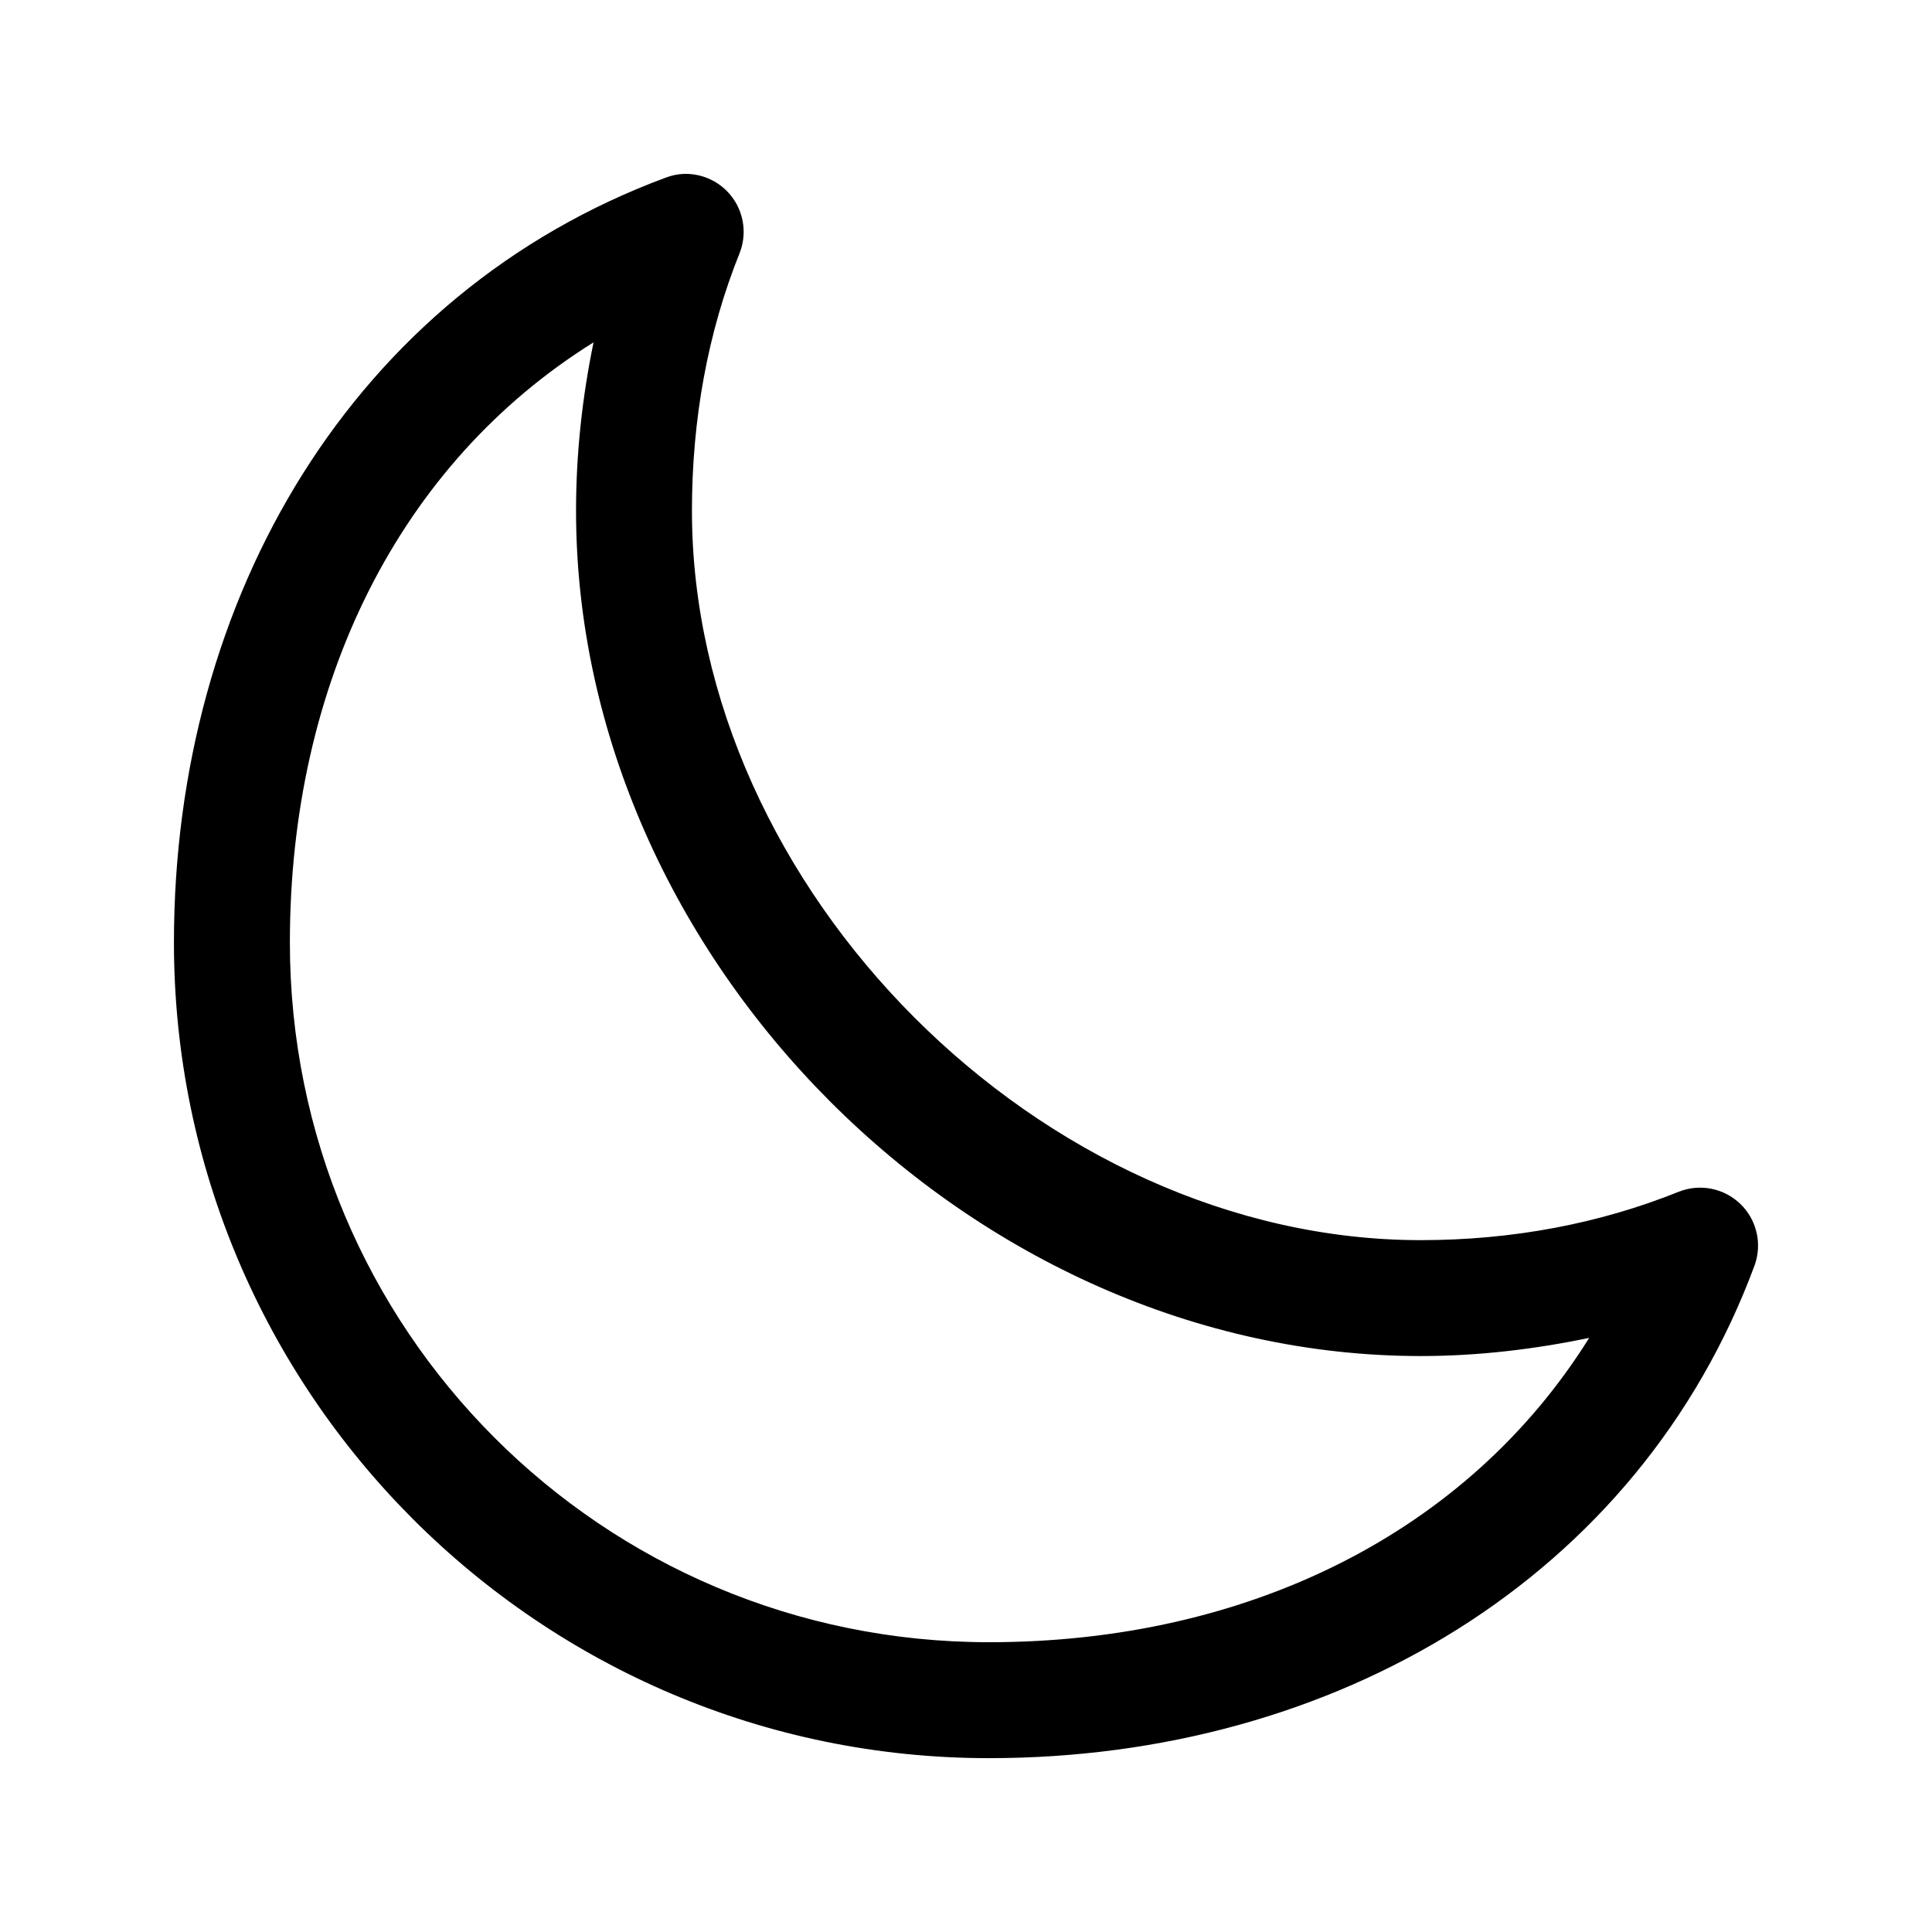
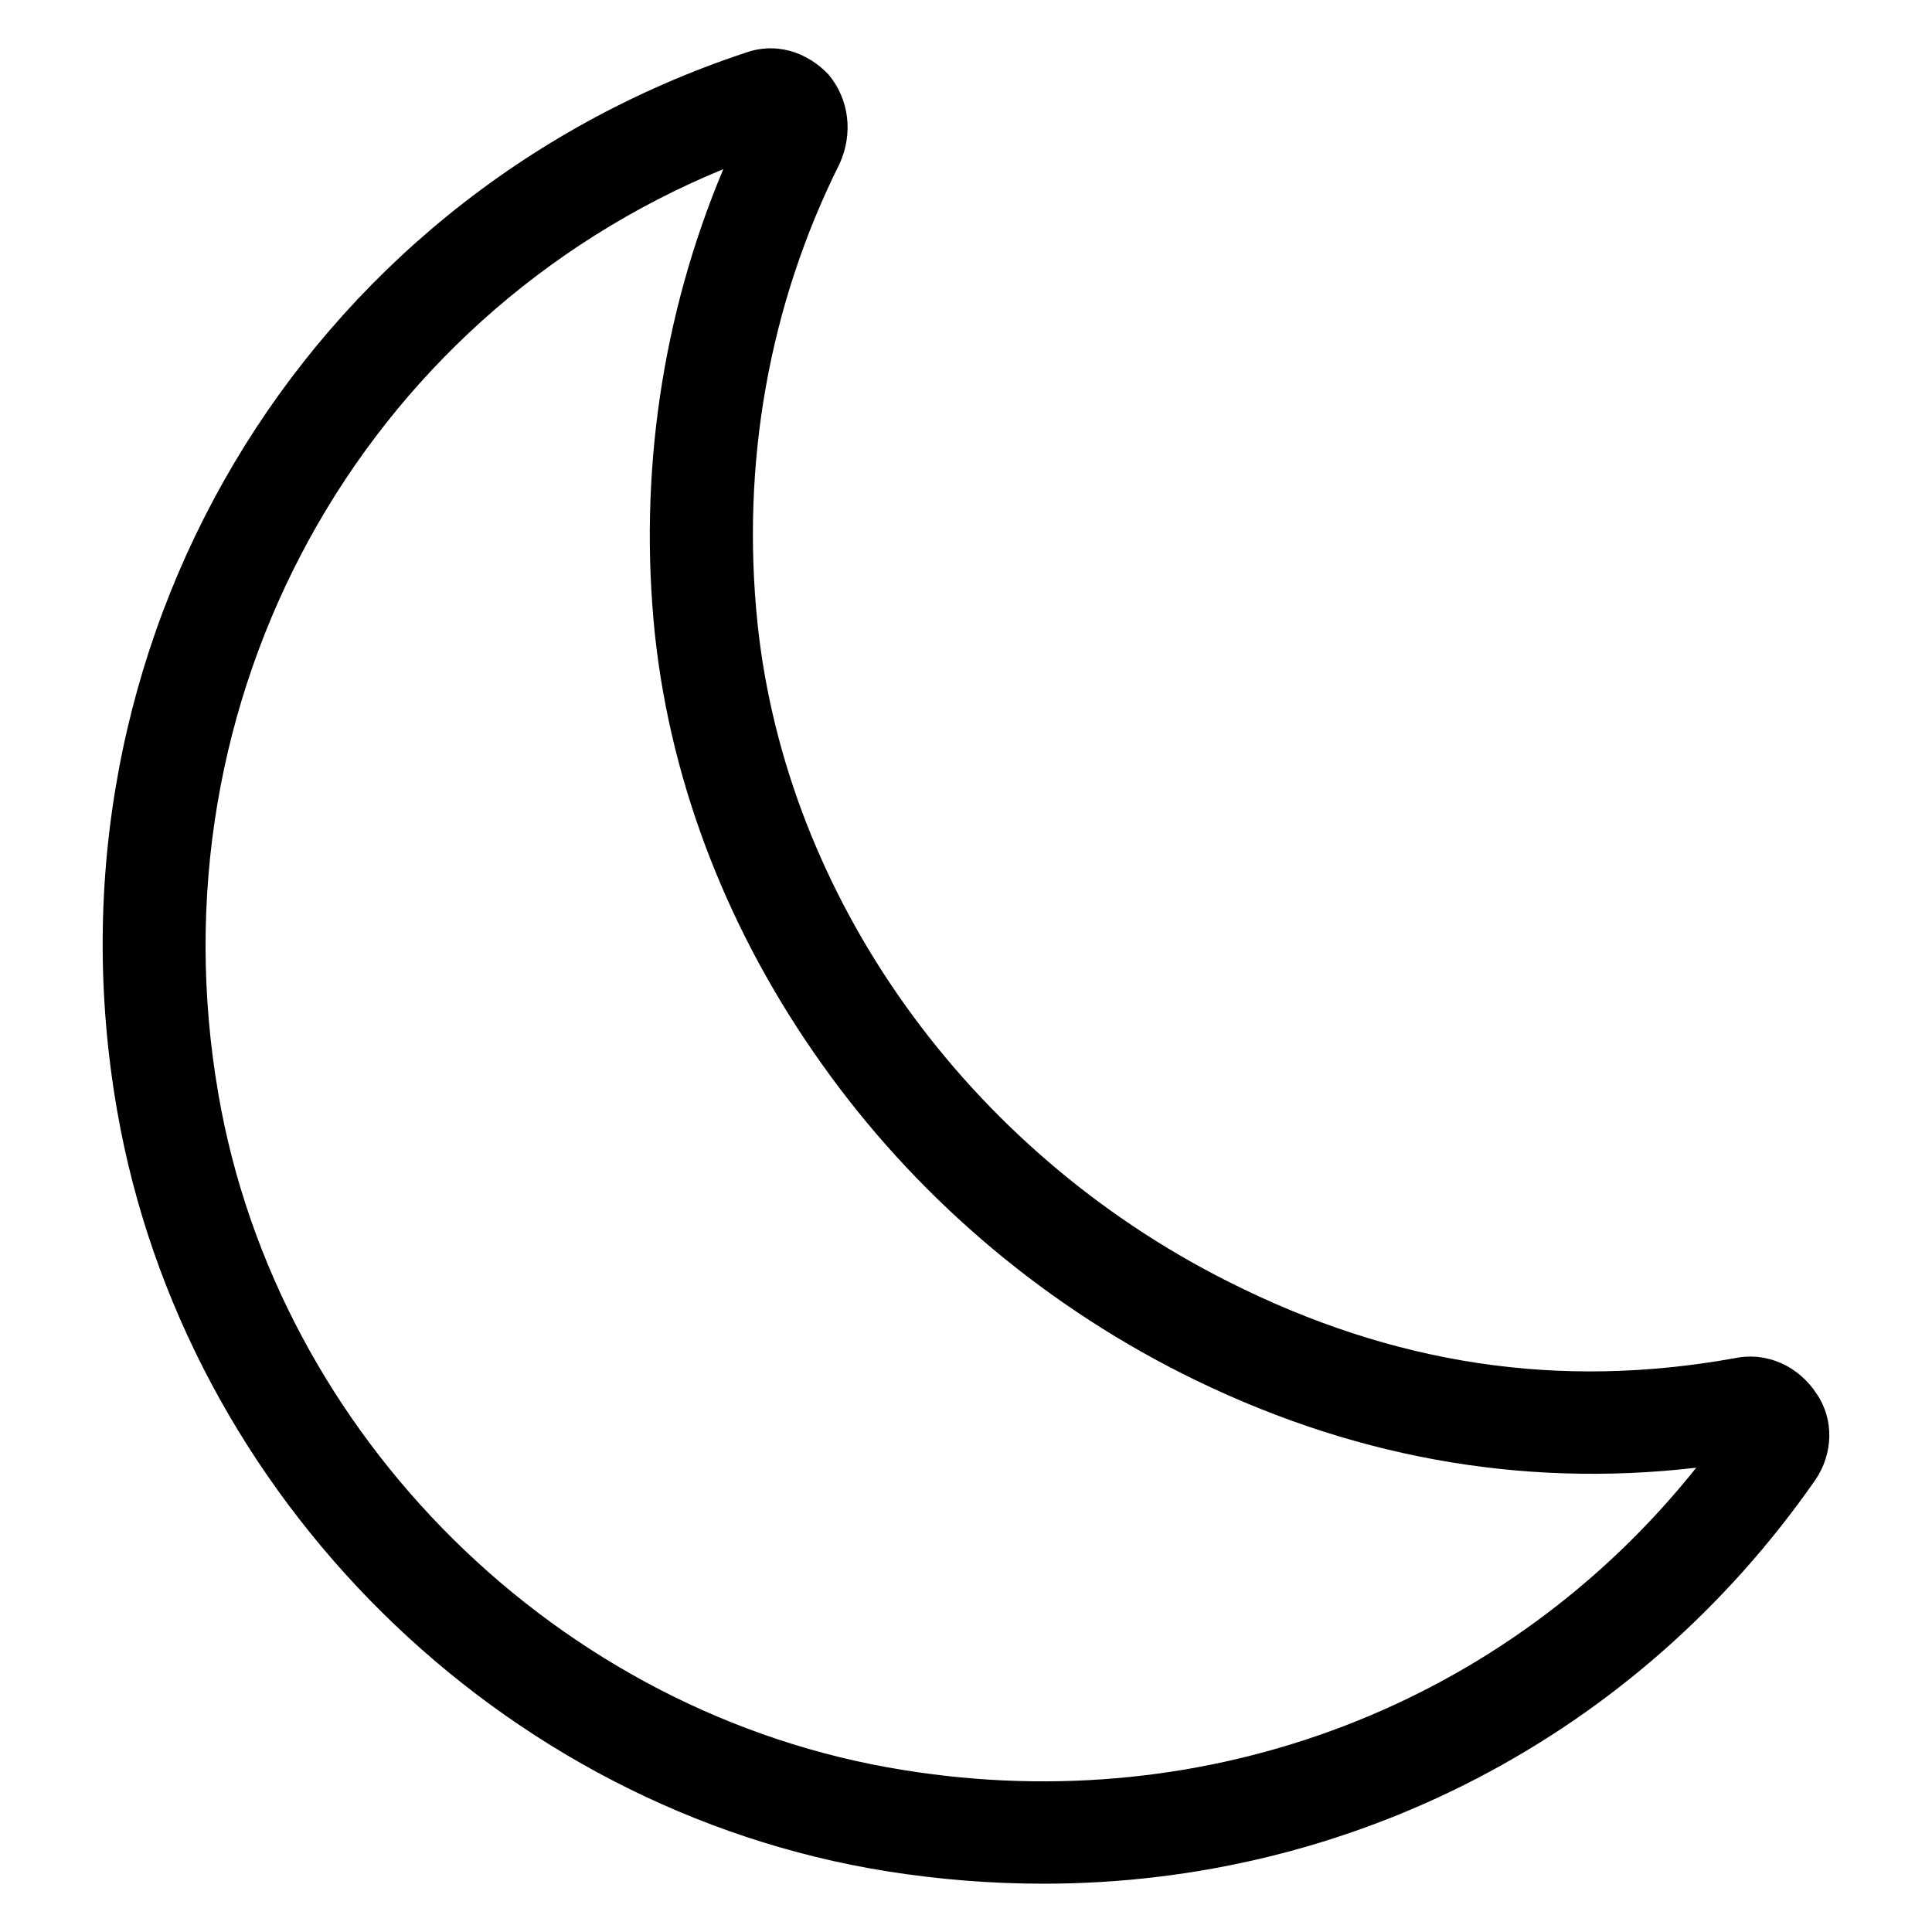
- <svg xmlns="http://www.w3.org/2000/svg" height="100px" width="100px" fill="#000000" version="1.1" x="0px" y="0px" viewBox="0 0 100 100">
-   <g transform="translate(0,-952.3622)">
-     <path style="text-indent:0;text-transform:none;direction:ltr;block-progression:tb;baseline-shift:baseline;color:#000000;enable-background:accumulate;" d="m 35.378,961.363 a 3,3 0 0 0 -0.906,0.188 c -16.176,5.995 -25.469,21.711 -25.469,39.594 0,23.277 18.91,42.219 42.187,42.219 17.883,0 33.63,-9.324 39.625,-25.5 a 3,3 0 0 0 -3.937,-3.812 c -4.094,1.646 -8.595,2.5 -13.344,2.5 -19.597,0 -37.719,-18.153 -37.719,-37.75 0,-4.749 0.823,-9.25 2.469,-13.344 a 3,3 0 0 0 -2.906,-4.094 z m -4.656,8.719 c -0.582,2.824 -0.906,5.736 -0.906,8.719 0,23.211 20.508,43.75 43.719,43.75 2.982,0 5.895,-0.355 8.719,-0.938 -6.266,10.049 -17.643,15.75 -31.063,15.75 -20.034,0 -36.187,-16.184 -36.187,-36.219 0,-13.421 5.668,-24.797 15.719,-31.062 z" fill="#000000" fill-opacity="1" stroke="none" marker="none" visibility="visible" display="inline" overflow="visible" />
-   </g>
+ <svg xmlns="http://www.w3.org/2000/svg" height="100px" width="100px" fill="#000000" version="1.1" x="0px" y="0px" viewBox="0 0 100 100" style="enable-background:new 0 0 100 100;" xml:space="preserve">
+   <path d="M94.029,72.144c-0.921-1.417-2.55-2.196-4.25-1.842  c-9.066,1.629-17.636,0.354-26.206-3.966C50.046,59.537,40.697,46.434,39.209,32.269  c-0.85-8.216,0.567-16.432,4.25-23.798c0.708-1.558,0.496-3.329-0.567-4.604  c-1.133-1.204-2.762-1.7-4.32-1.133C15.553,10.383,1.884,33.472,6.062,57.483  C9.533,77.456,25.894,93.675,45.938,96.862C48.629,97.287,51.321,97.5,54.012,97.5  c15.865,0,30.668-7.578,39.946-20.894C94.879,75.26,94.95,73.49,94.029,72.144z   M46.788,91.621c-17.848-2.833-32.438-17.282-35.484-34.988  C7.762,36.164,18.67,16.474,37.439,8.754c-3.187,7.579-4.391,15.865-3.541,24.081  c0.85,7.933,3.896,15.582,8.641,22.24c4.674,6.587,11.049,12.182,18.627,16.007  c8.57,4.32,17.494,5.949,26.631,4.887C78.022,88.222,62.582,94.171,46.788,91.621  z" />
</svg>
